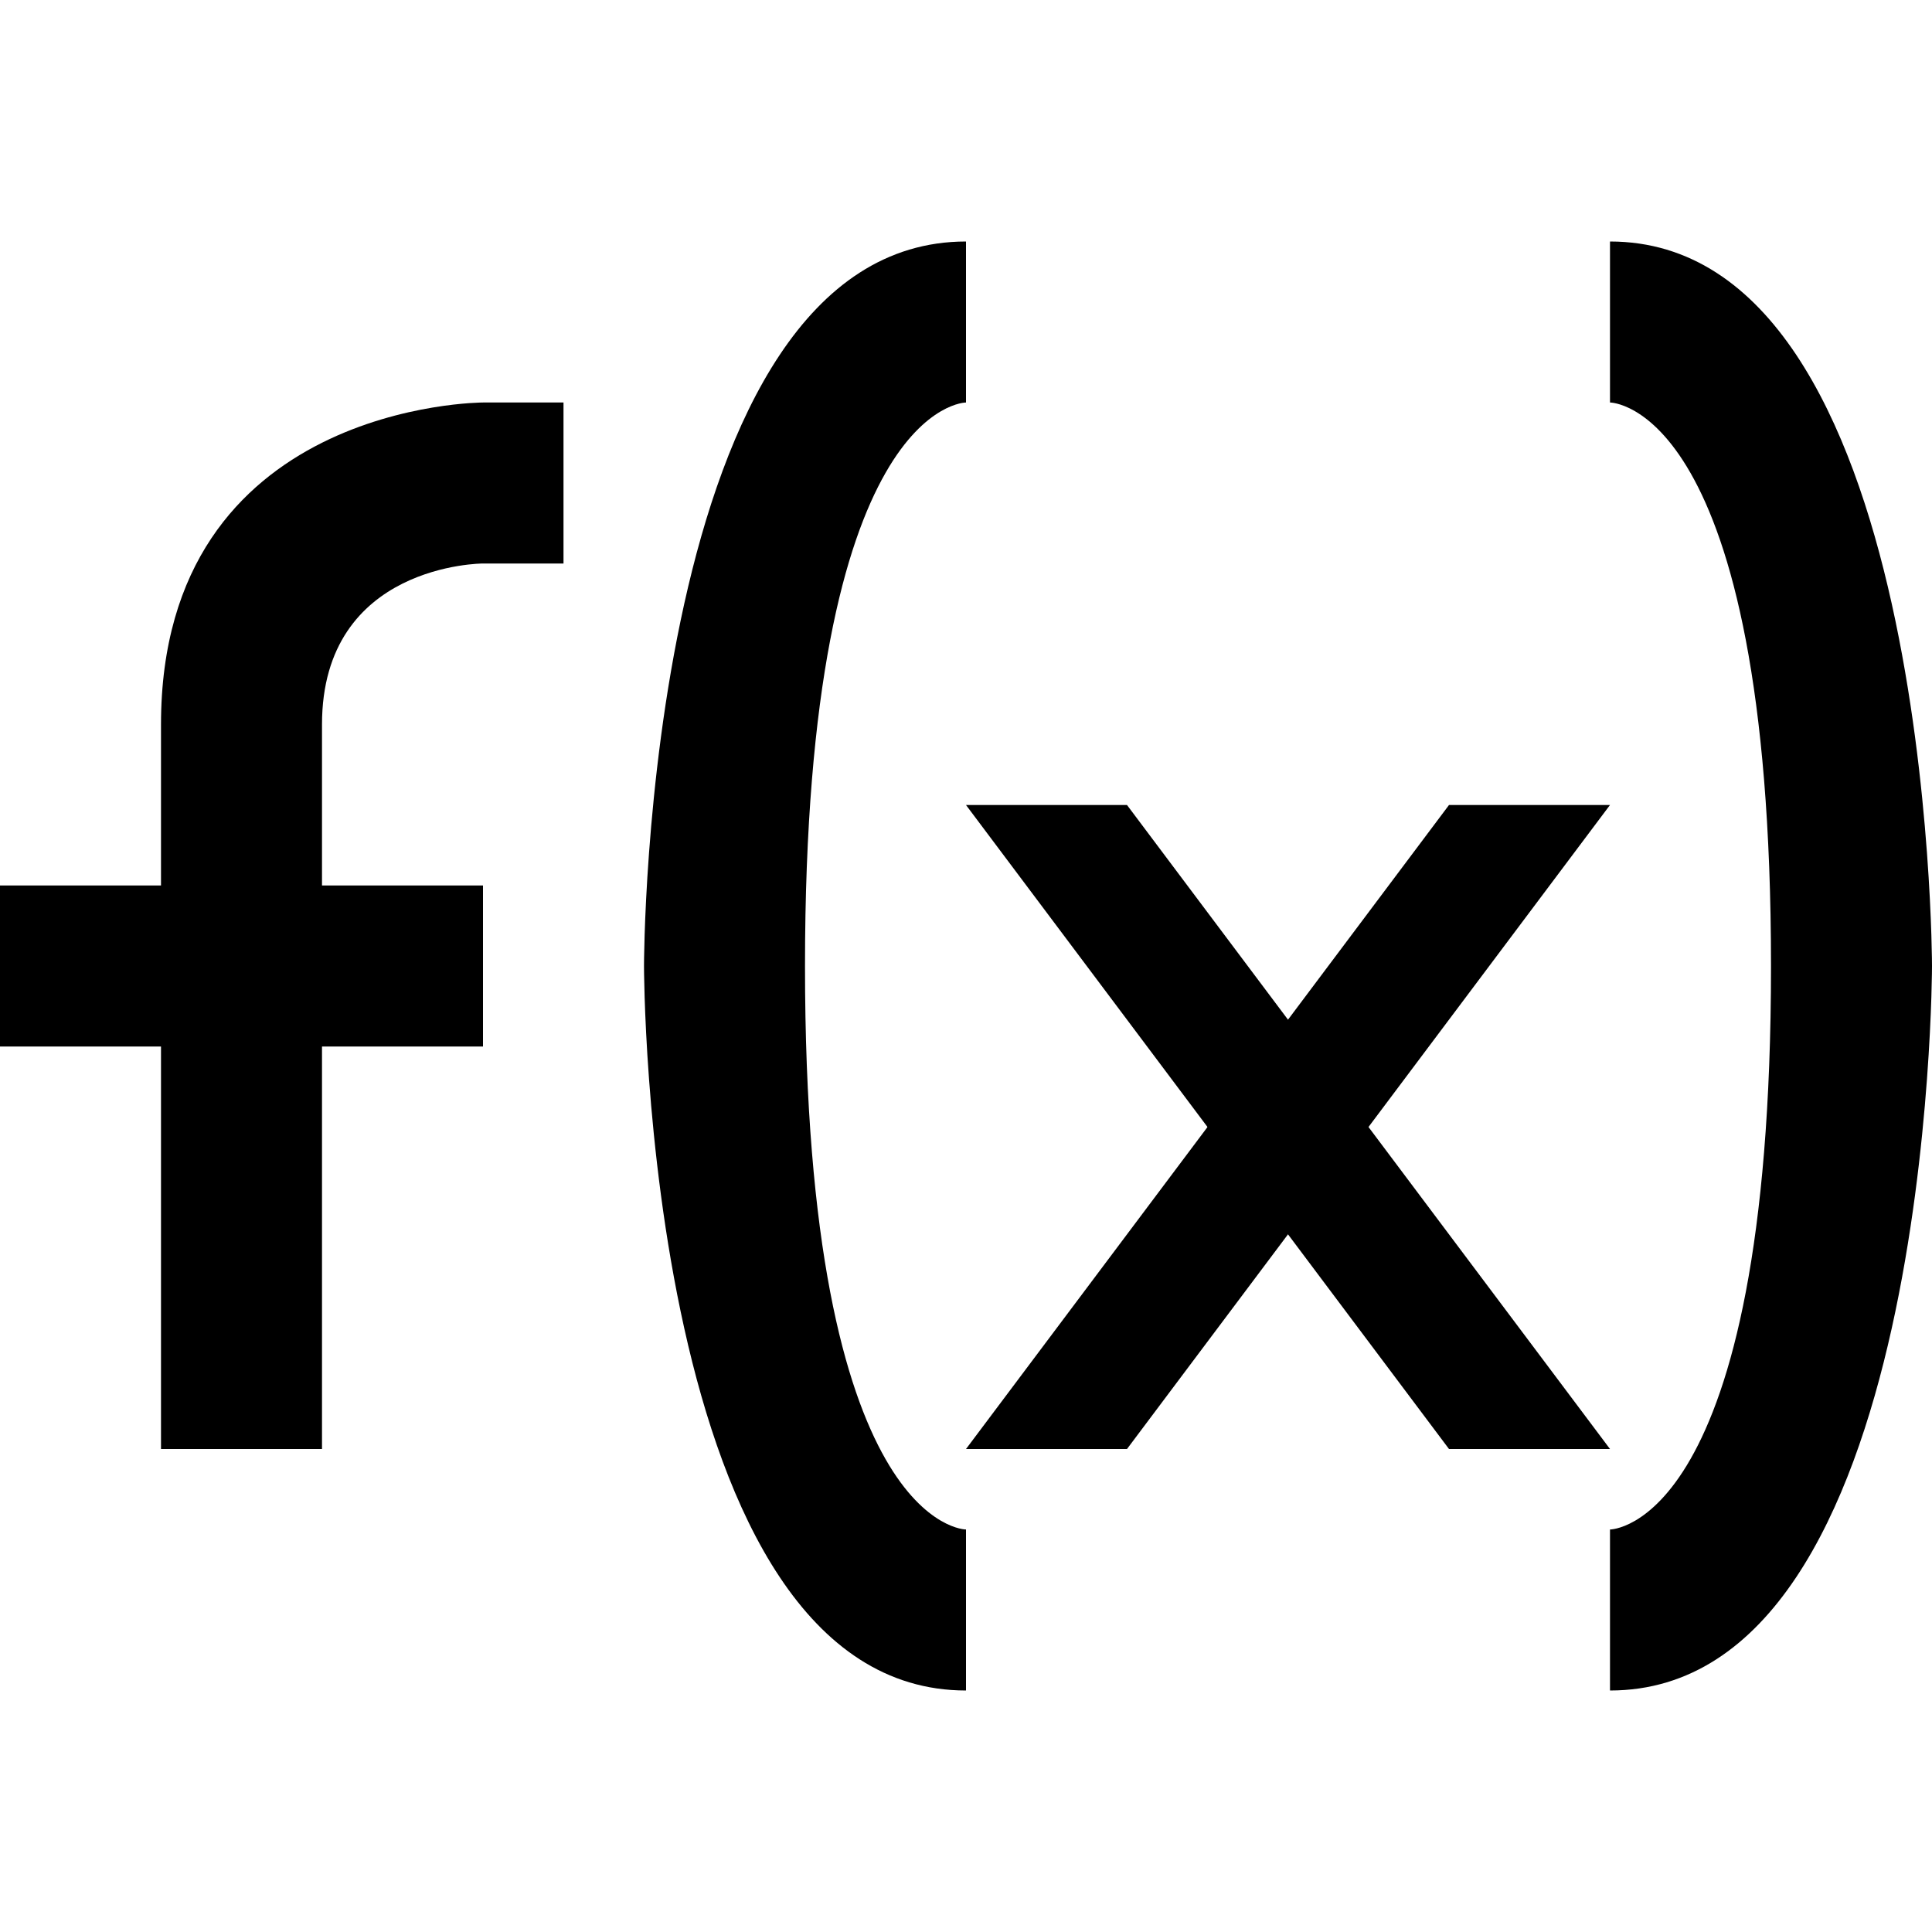
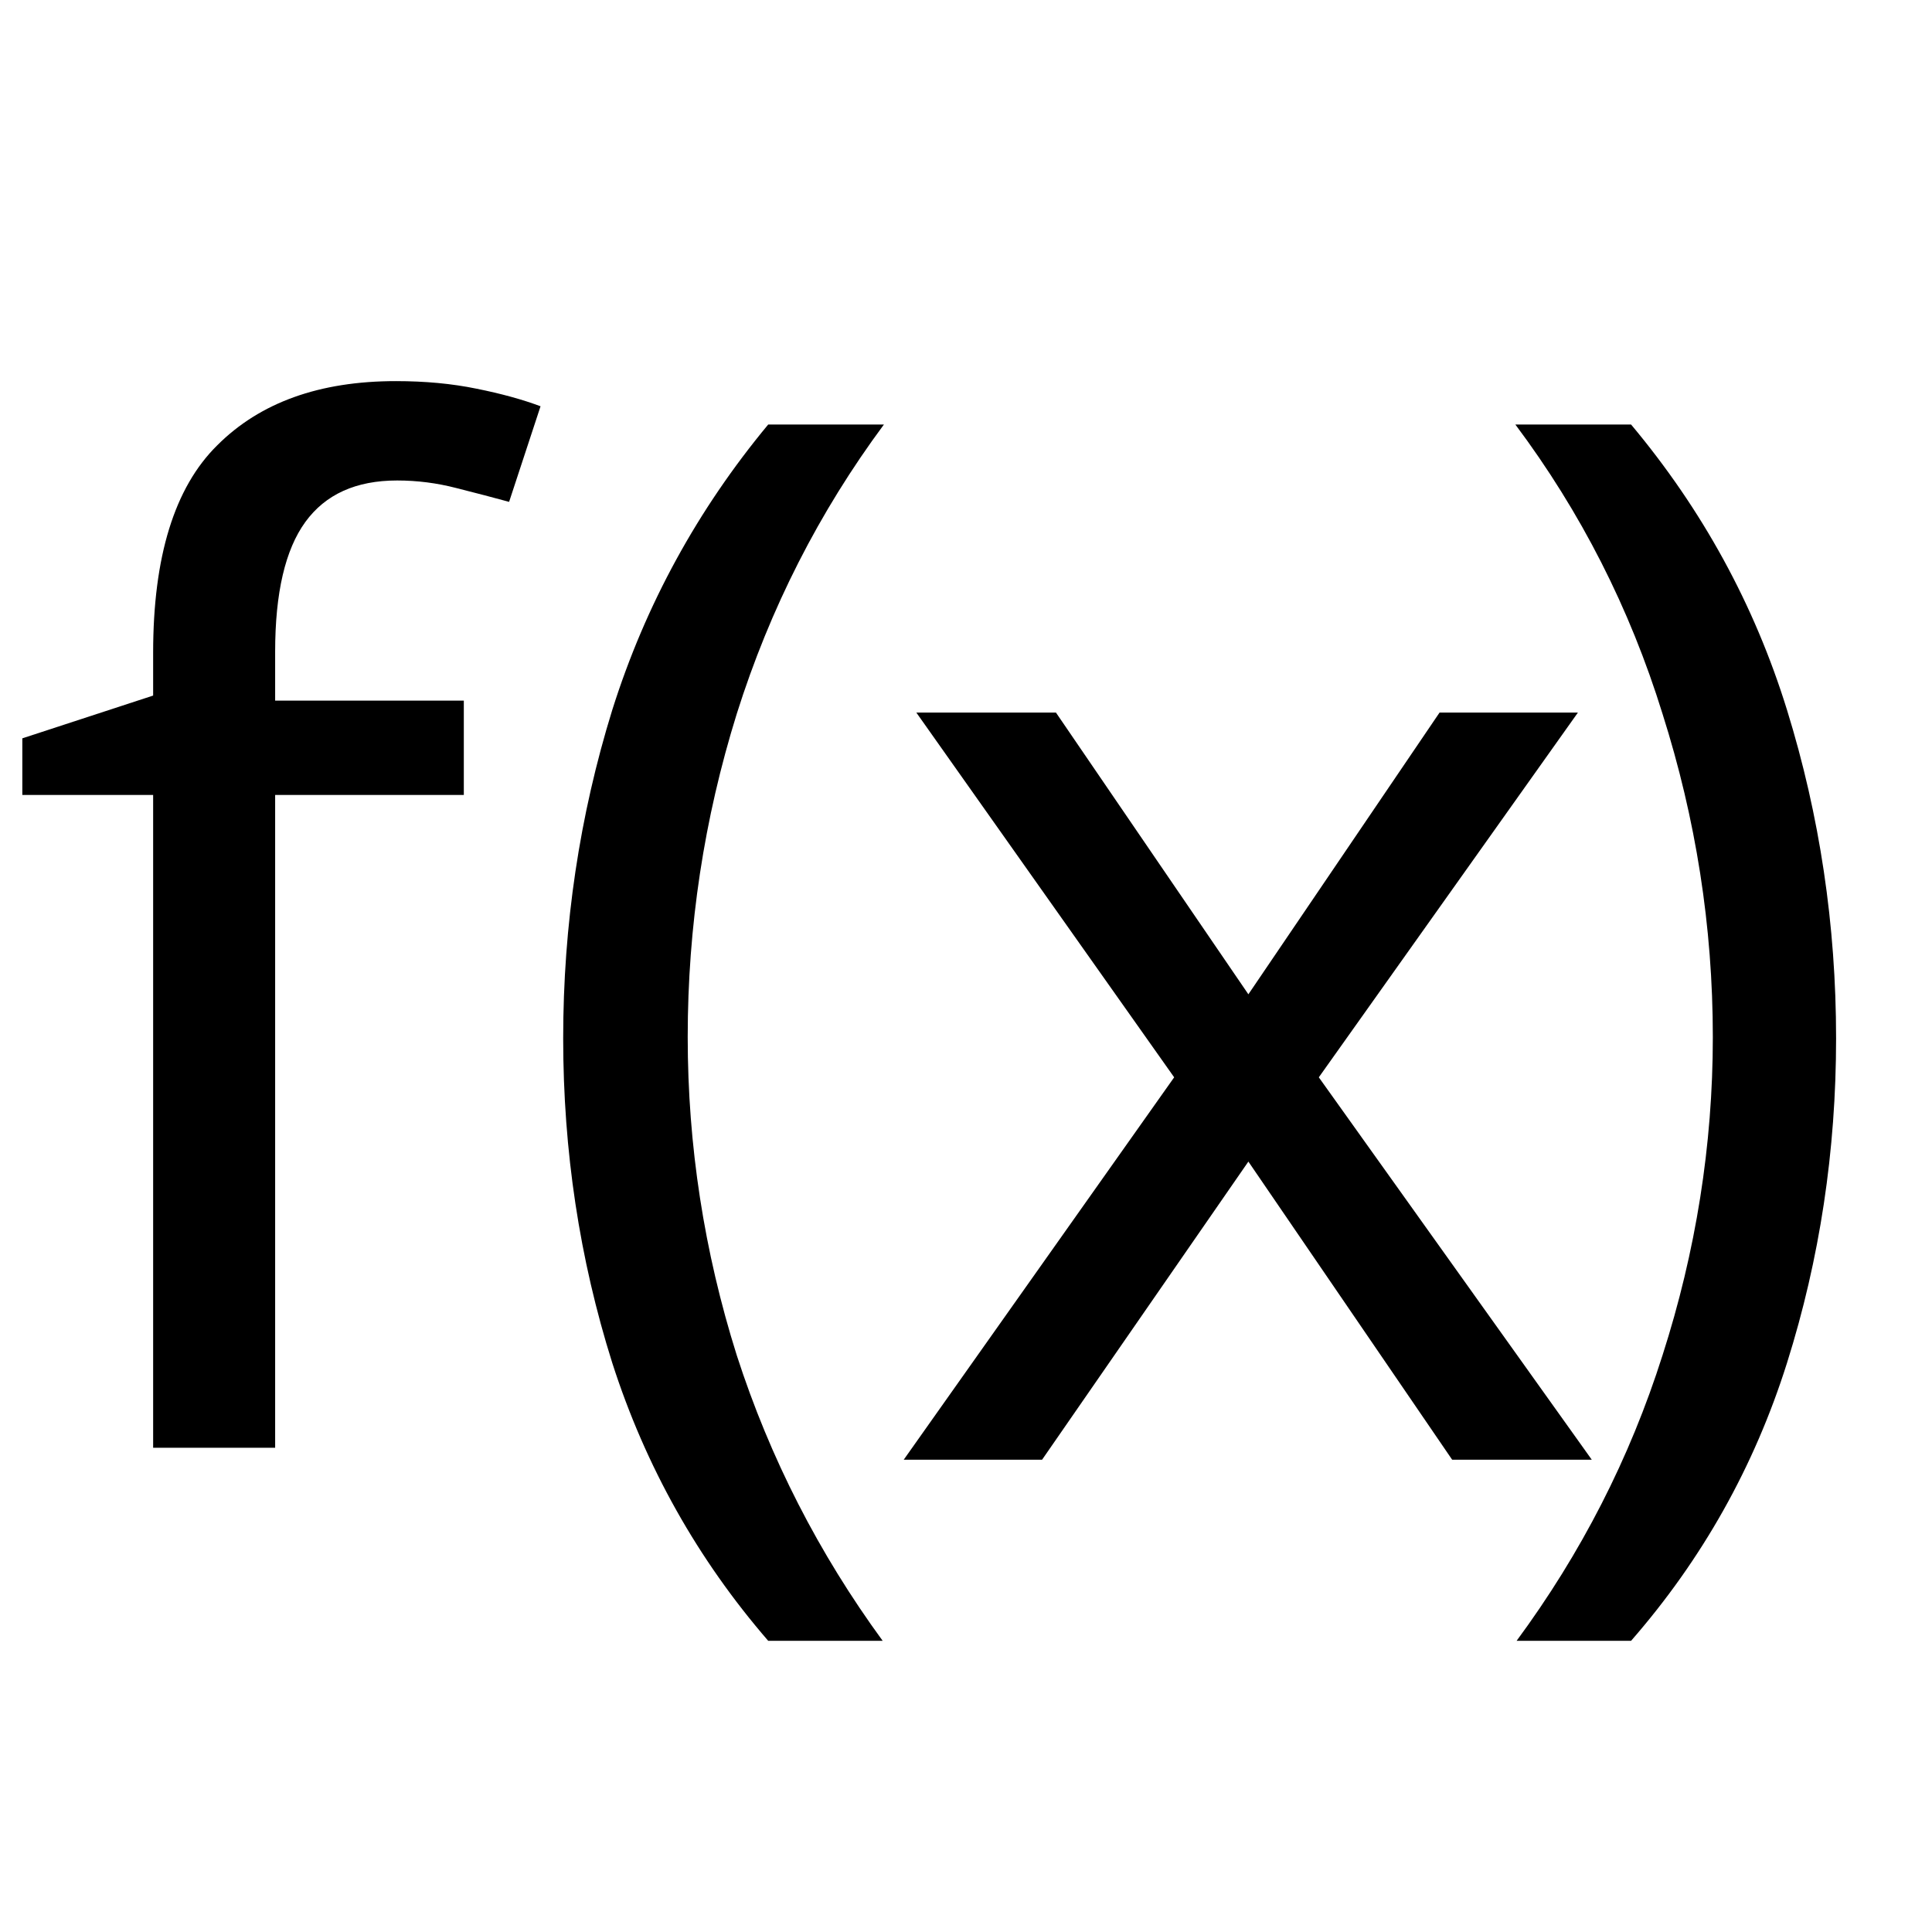
<svg xmlns="http://www.w3.org/2000/svg" width="24.0px" height="24.0px" viewBox="0 0 24.0 24.0" version="1.1" id="SVGRoot">
  <defs id="defs833" />
  <g id="layer1">
-     <path id="rect1415" style="fill:#000000;fill-rule:evenodd" d="M 2,9 C 2,5 6,5 6,5 H 7 V 7 H 6 C 6,7 4,7 4,9 v 2 h 2 v 2 H 4 v 5 H 2 V 13 H 0 v -2 h 2 z" />
-     <path id="rect839" style="fill:#000000;fill-rule:evenodd;stroke-width:2" d="m 12,3 v 2 c 0,0 -2,0 -2,7 0,7 2,7 2,7 v 2 C 8,21 8,12 8,12 8,12 8,3 12,3 Z" />
-     <path id="rect857" style="fill:#000000;fill-rule:evenodd;stroke-width:2" d="m 12,10 h 2 l 6,8 h -2 z" />
-     <path id="rect857-7" style="fill:#000000;fill-rule:evenodd;stroke-width:2" d="m 12,18 h 2 l 6,-8 h -2 z" />
-     <path id="rect839-3" style="fill:#000000;fill-rule:evenodd;stroke-width:2" d="m 20,3 v 2 c 0,0 2,0 2,7 0,7 -2,7 -2,7 v 2 c 4,0 4,-9 4,-9 0,0 0,-9 -4,-9 z" />
+     <text xml:space="preserve" style="font-style:normal;font-weight:normal;font-size:17.333px;line-height:1.25;font-family:sans-serif;fill:#000000;fill-opacity:1;stroke:none" x="0.012" y="17.986" id="text1">
+       <tspan id="tspan1" x="0.012" y="17.986" style="font-size:17.333px">f</tspan>
+     </text>
+     <text xml:space="preserve" style="font-style:normal;font-weight:normal;font-size:17.333px;line-height:1.25;font-family:sans-serif;fill:#000000;fill-opacity:1;stroke:none" x="10.913" y="18.135" id="text1-3">
+       <tspan id="tspan1-6" x="10.913" y="18.135" style="font-size:17.333px">x</tspan>
+     </text>
+     <text xml:space="preserve" style="font-style:normal;font-weight:normal;font-size:17.333px;line-height:1.25;font-family:sans-serif;fill:#000000;fill-opacity:1;stroke:none" x="6.307" y="17.647" id="text2">
+       <tspan id="tspan2" x="6.307" y="17.647" style="font-size:17.333px">(</tspan>
+     </text>
+     <text xml:space="preserve" style="font-style:normal;font-weight:normal;font-size:17.333px;line-height:1.25;font-family:sans-serif;fill:#000000;fill-opacity:1;stroke:none" x="18.307" y="17.647" id="text2-7">
+       <tspan id="tspan2-5" x="18.307" y="17.647" style="font-size:17.333px">)</tspan>
+     </text>
  </g>
</svg>
